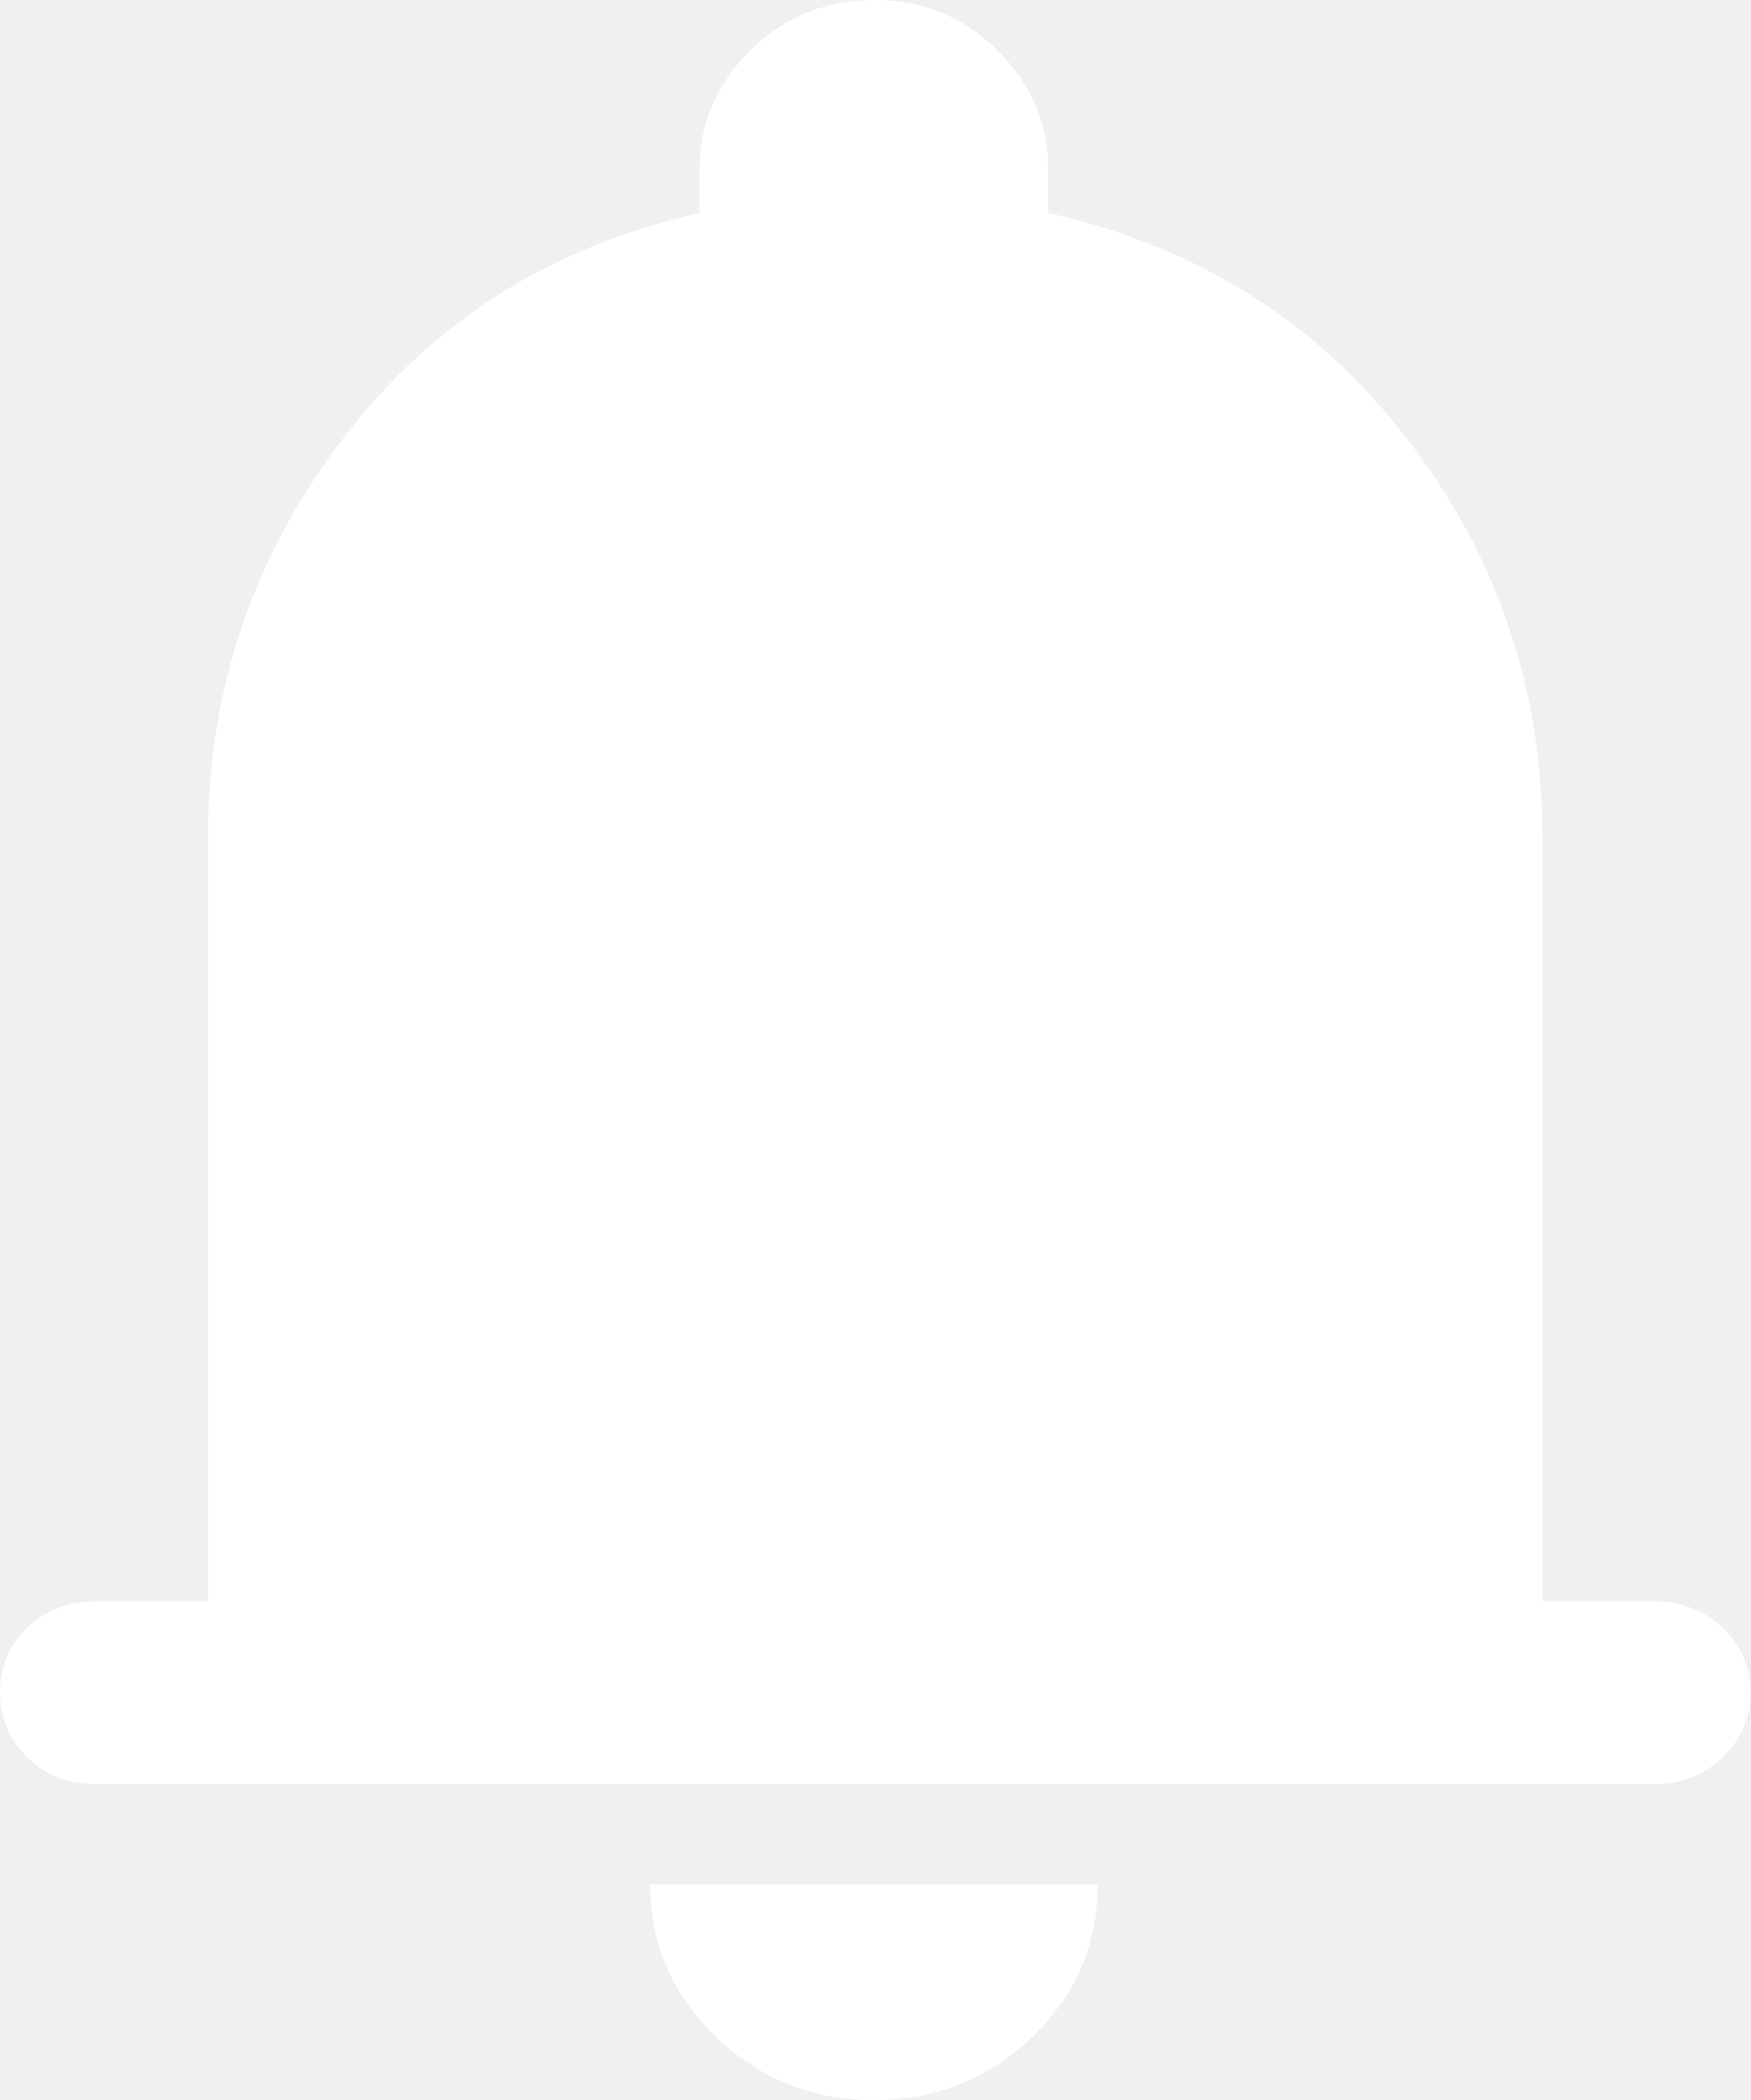
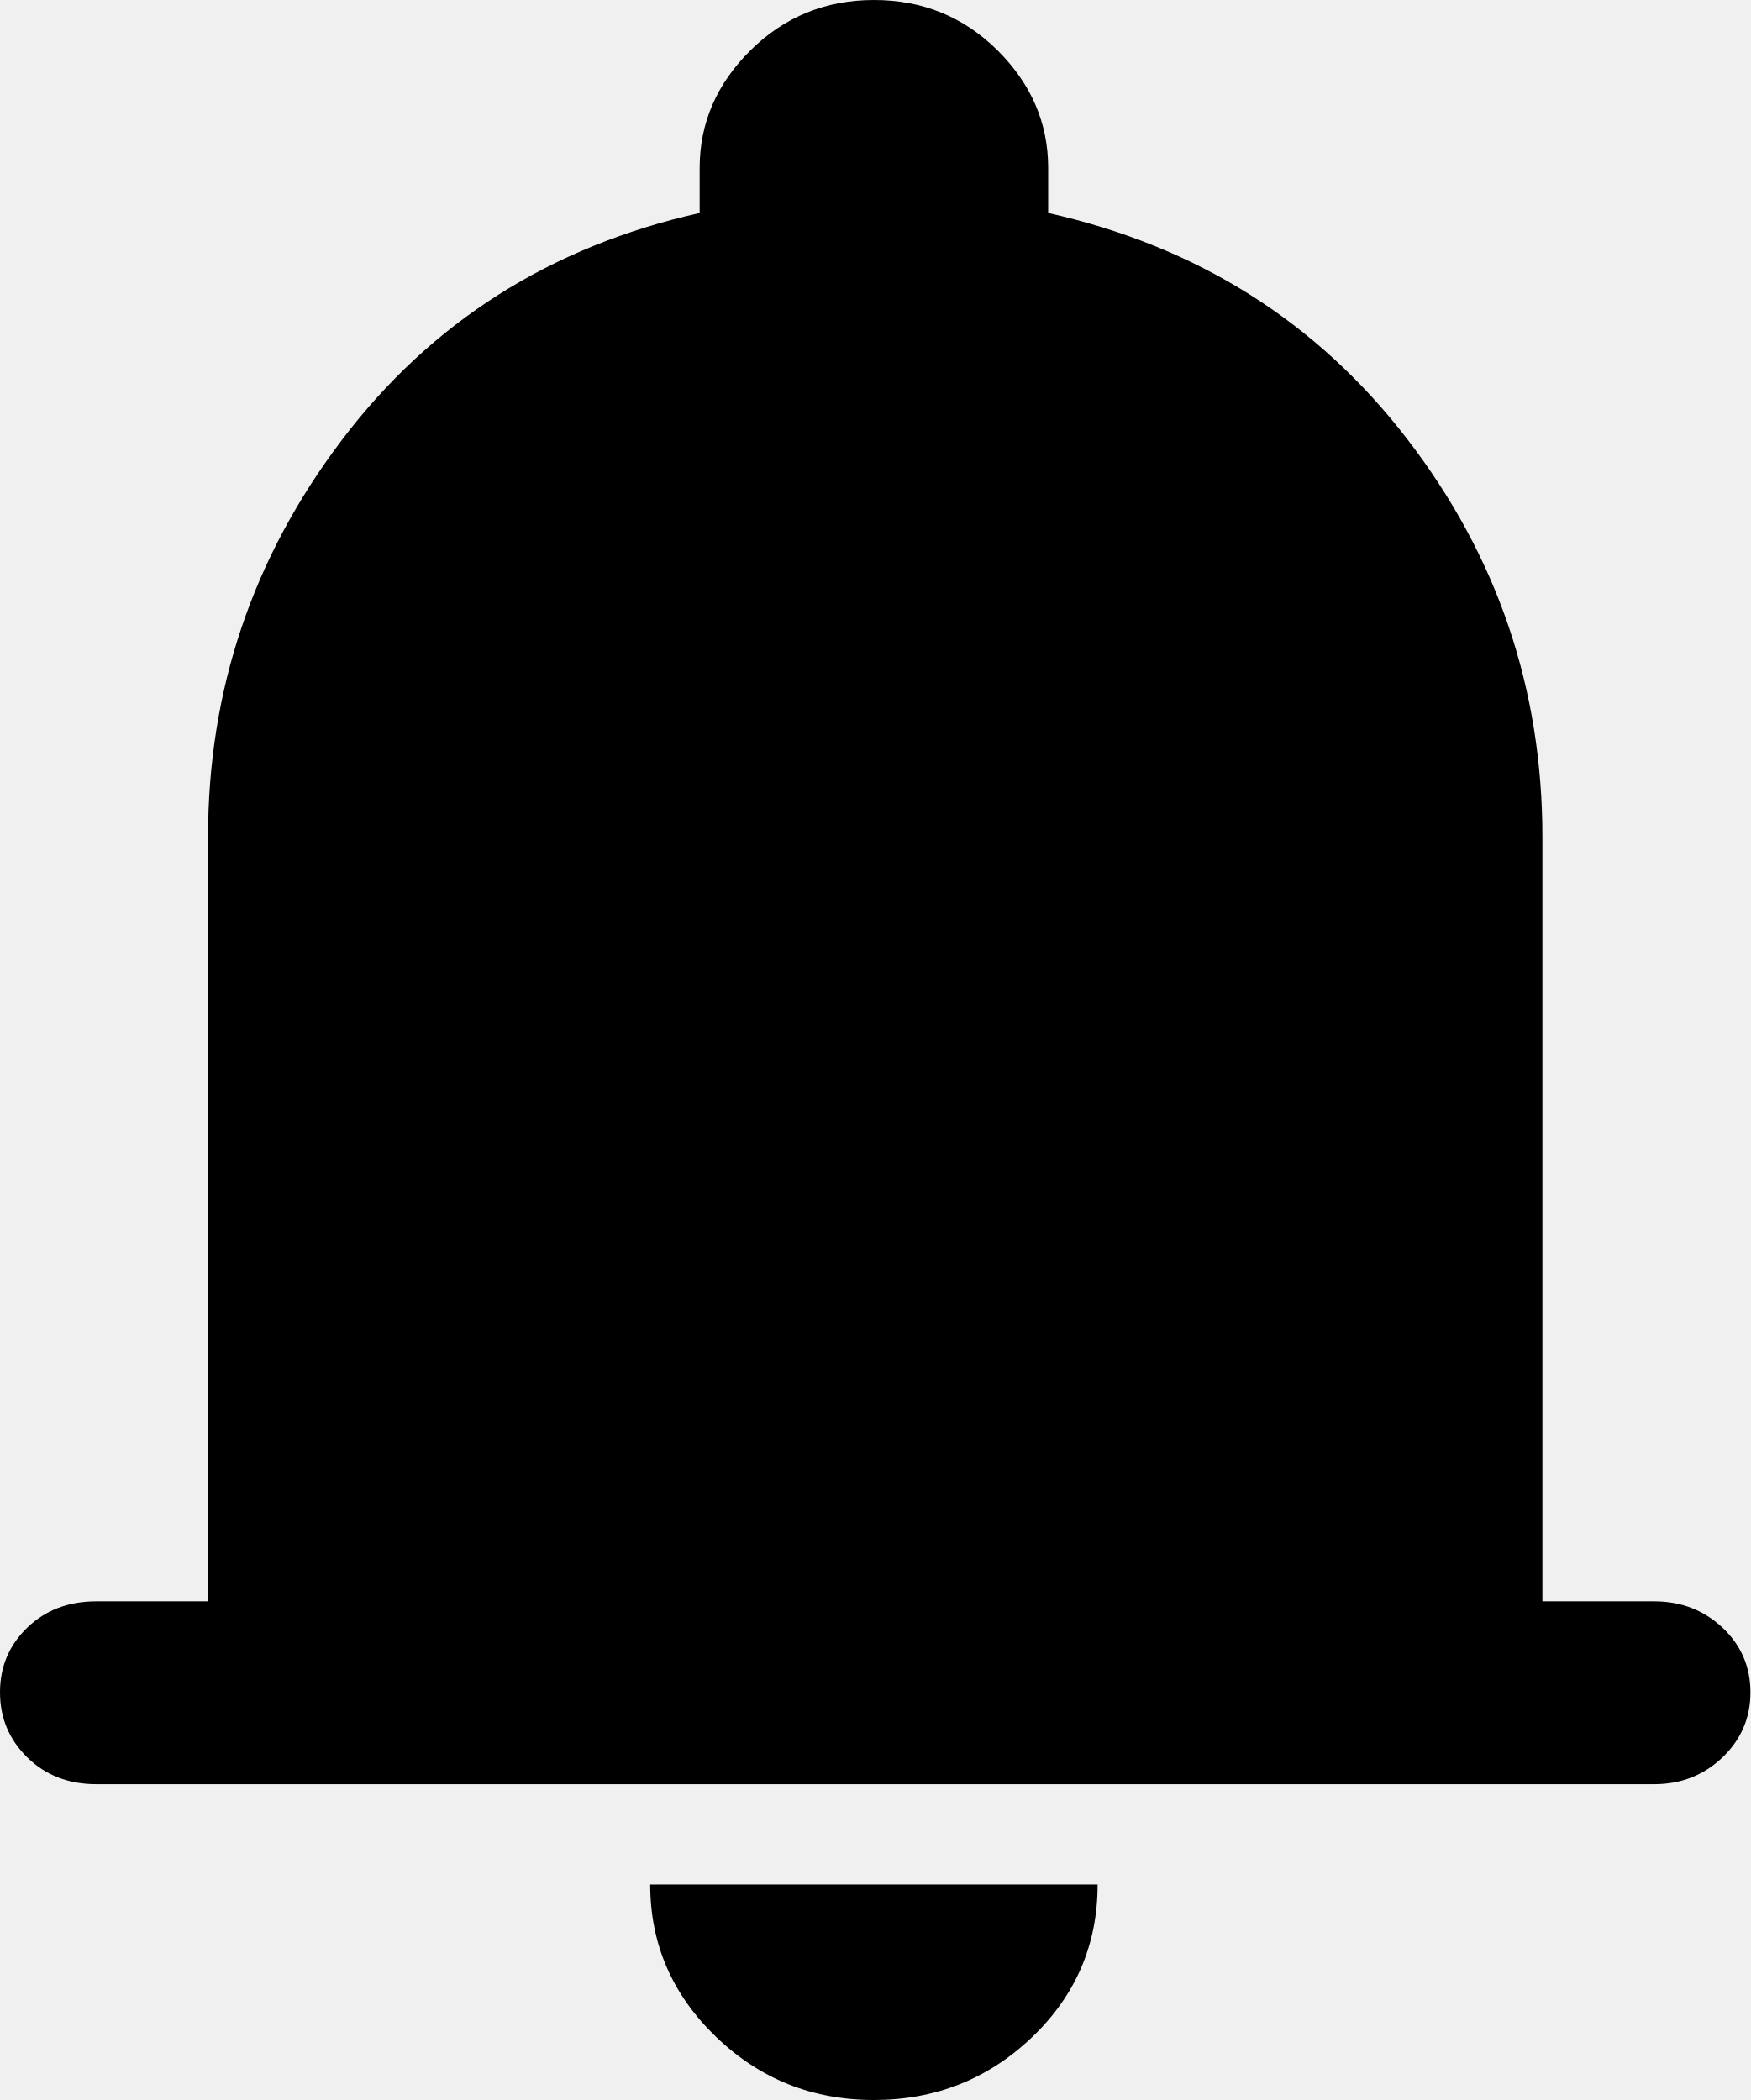
<svg xmlns="http://www.w3.org/2000/svg" width="20" height="24" viewBox="0 0 20 24" fill="none">
-   <path d="M1.1 20.391C0.783 20.391 0.52 20.289 0.312 20.085C0.104 19.881 0 19.633 0 19.341C0 19.048 0.104 18.802 0.312 18.601C0.52 18.401 0.783 18.301 1.1 18.301H2.377V9.566C2.377 7.885 2.888 6.372 3.908 5.026C4.928 3.68 6.29 2.816 7.994 2.434V1.919C7.994 1.407 8.188 0.959 8.575 0.575C8.963 0.192 9.433 0 9.987 0C10.54 0 11.01 0.192 11.397 0.575C11.783 0.959 11.976 1.407 11.976 1.919V2.434C13.68 2.816 15.047 3.677 16.077 5.016C17.108 6.356 17.623 7.872 17.623 9.566V18.301H18.9C19.206 18.301 19.466 18.401 19.68 18.601C19.893 18.802 20 19.048 20 19.341C20 19.633 19.893 19.881 19.68 20.085C19.466 20.289 19.206 20.391 18.9 20.391H1.1ZM9.984 24C9.281 24 8.679 23.759 8.179 23.276C7.679 22.794 7.429 22.214 7.429 21.537H12.541C12.541 22.224 12.29 22.807 11.79 23.284C11.289 23.761 10.687 24 9.984 24Z" fill="white" />
+   <path d="M1.1 20.391C0.783 20.391 0.52 20.289 0.312 20.085C0.104 19.881 0 19.633 0 19.341C0 19.048 0.104 18.802 0.312 18.601C0.52 18.401 0.783 18.301 1.1 18.301H2.377V9.566C2.377 7.885 2.888 6.372 3.908 5.026C4.928 3.68 6.29 2.816 7.994 2.434V1.919C7.994 1.407 8.188 0.959 8.575 0.575C8.963 0.192 9.433 0 9.987 0C10.54 0 11.01 0.192 11.397 0.575C11.783 0.959 11.976 1.407 11.976 1.919V2.434C13.68 2.816 15.047 3.677 16.077 5.016C17.108 6.356 17.623 7.872 17.623 9.566V18.301H18.9C19.206 18.301 19.466 18.401 19.68 18.601C19.893 18.802 20 19.048 20 19.341C20 19.633 19.893 19.881 19.68 20.085C19.466 20.289 19.206 20.391 18.9 20.391H1.1ZM9.984 24C9.281 24 8.679 23.759 8.179 23.276C7.679 22.794 7.429 22.214 7.429 21.537H12.541C12.541 22.224 12.29 22.807 11.79 23.284C11.289 23.761 10.687 24 9.984 24Z" fill="currentColor" />
</svg>
